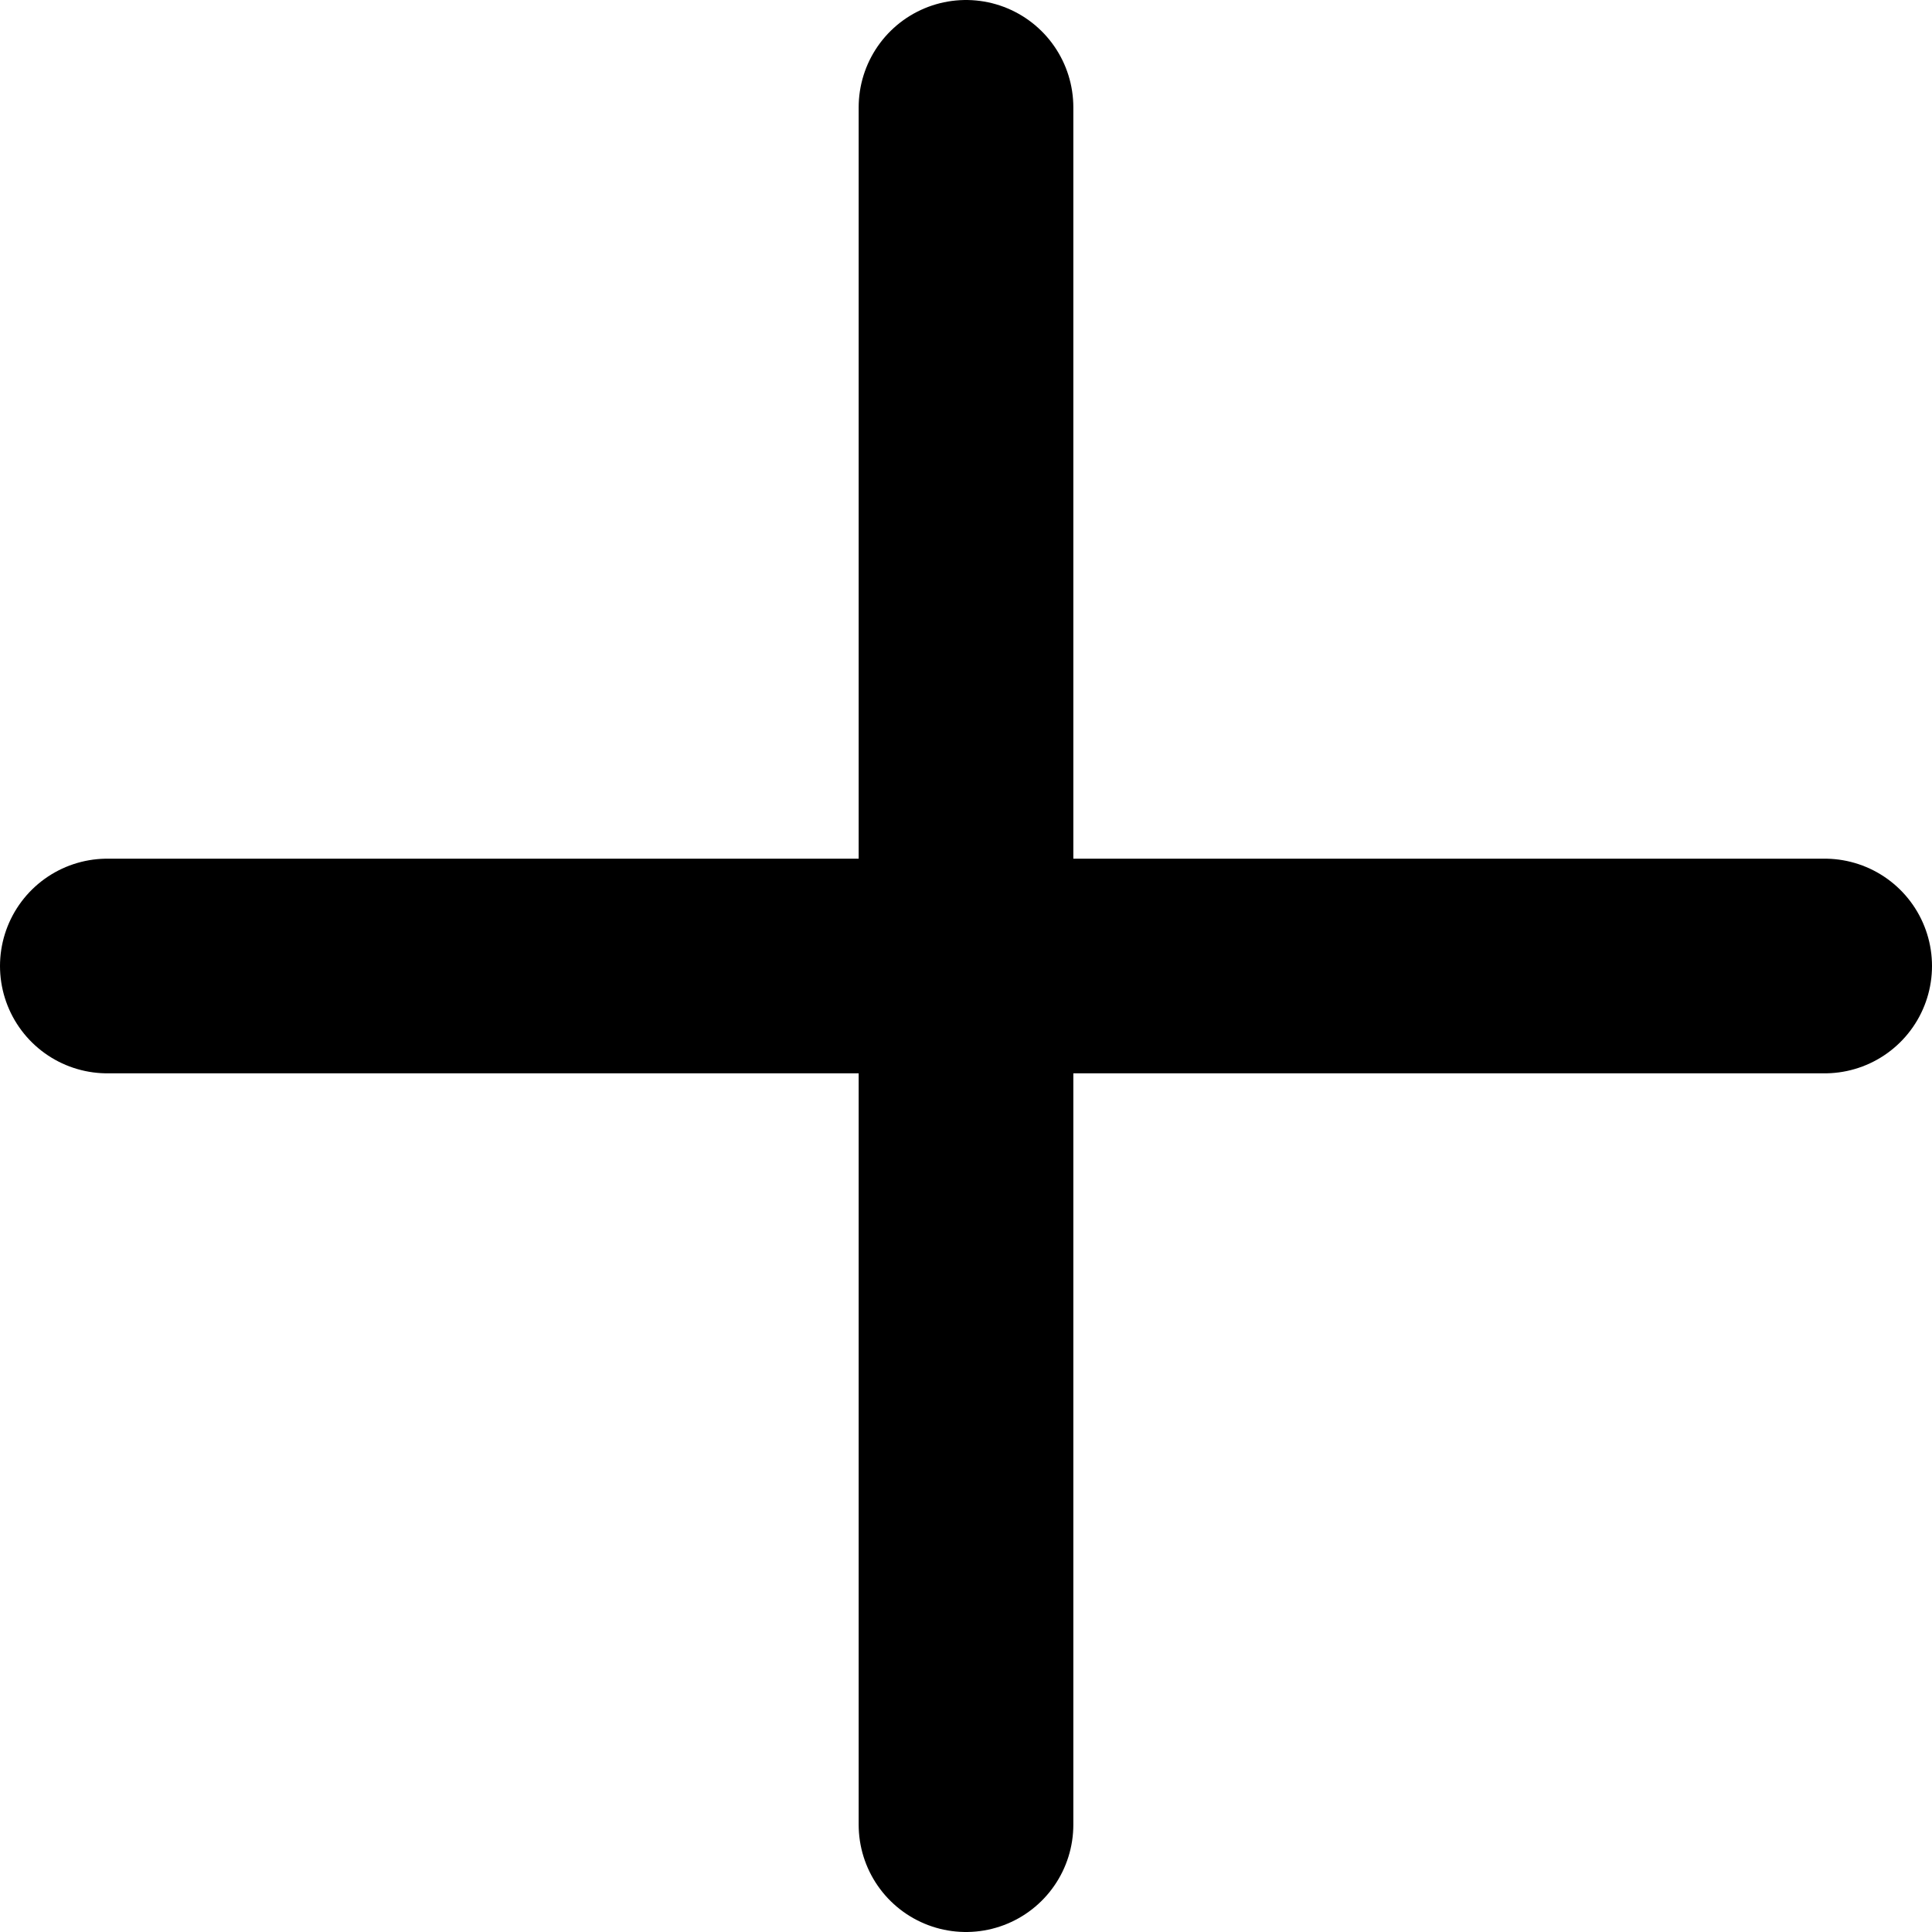
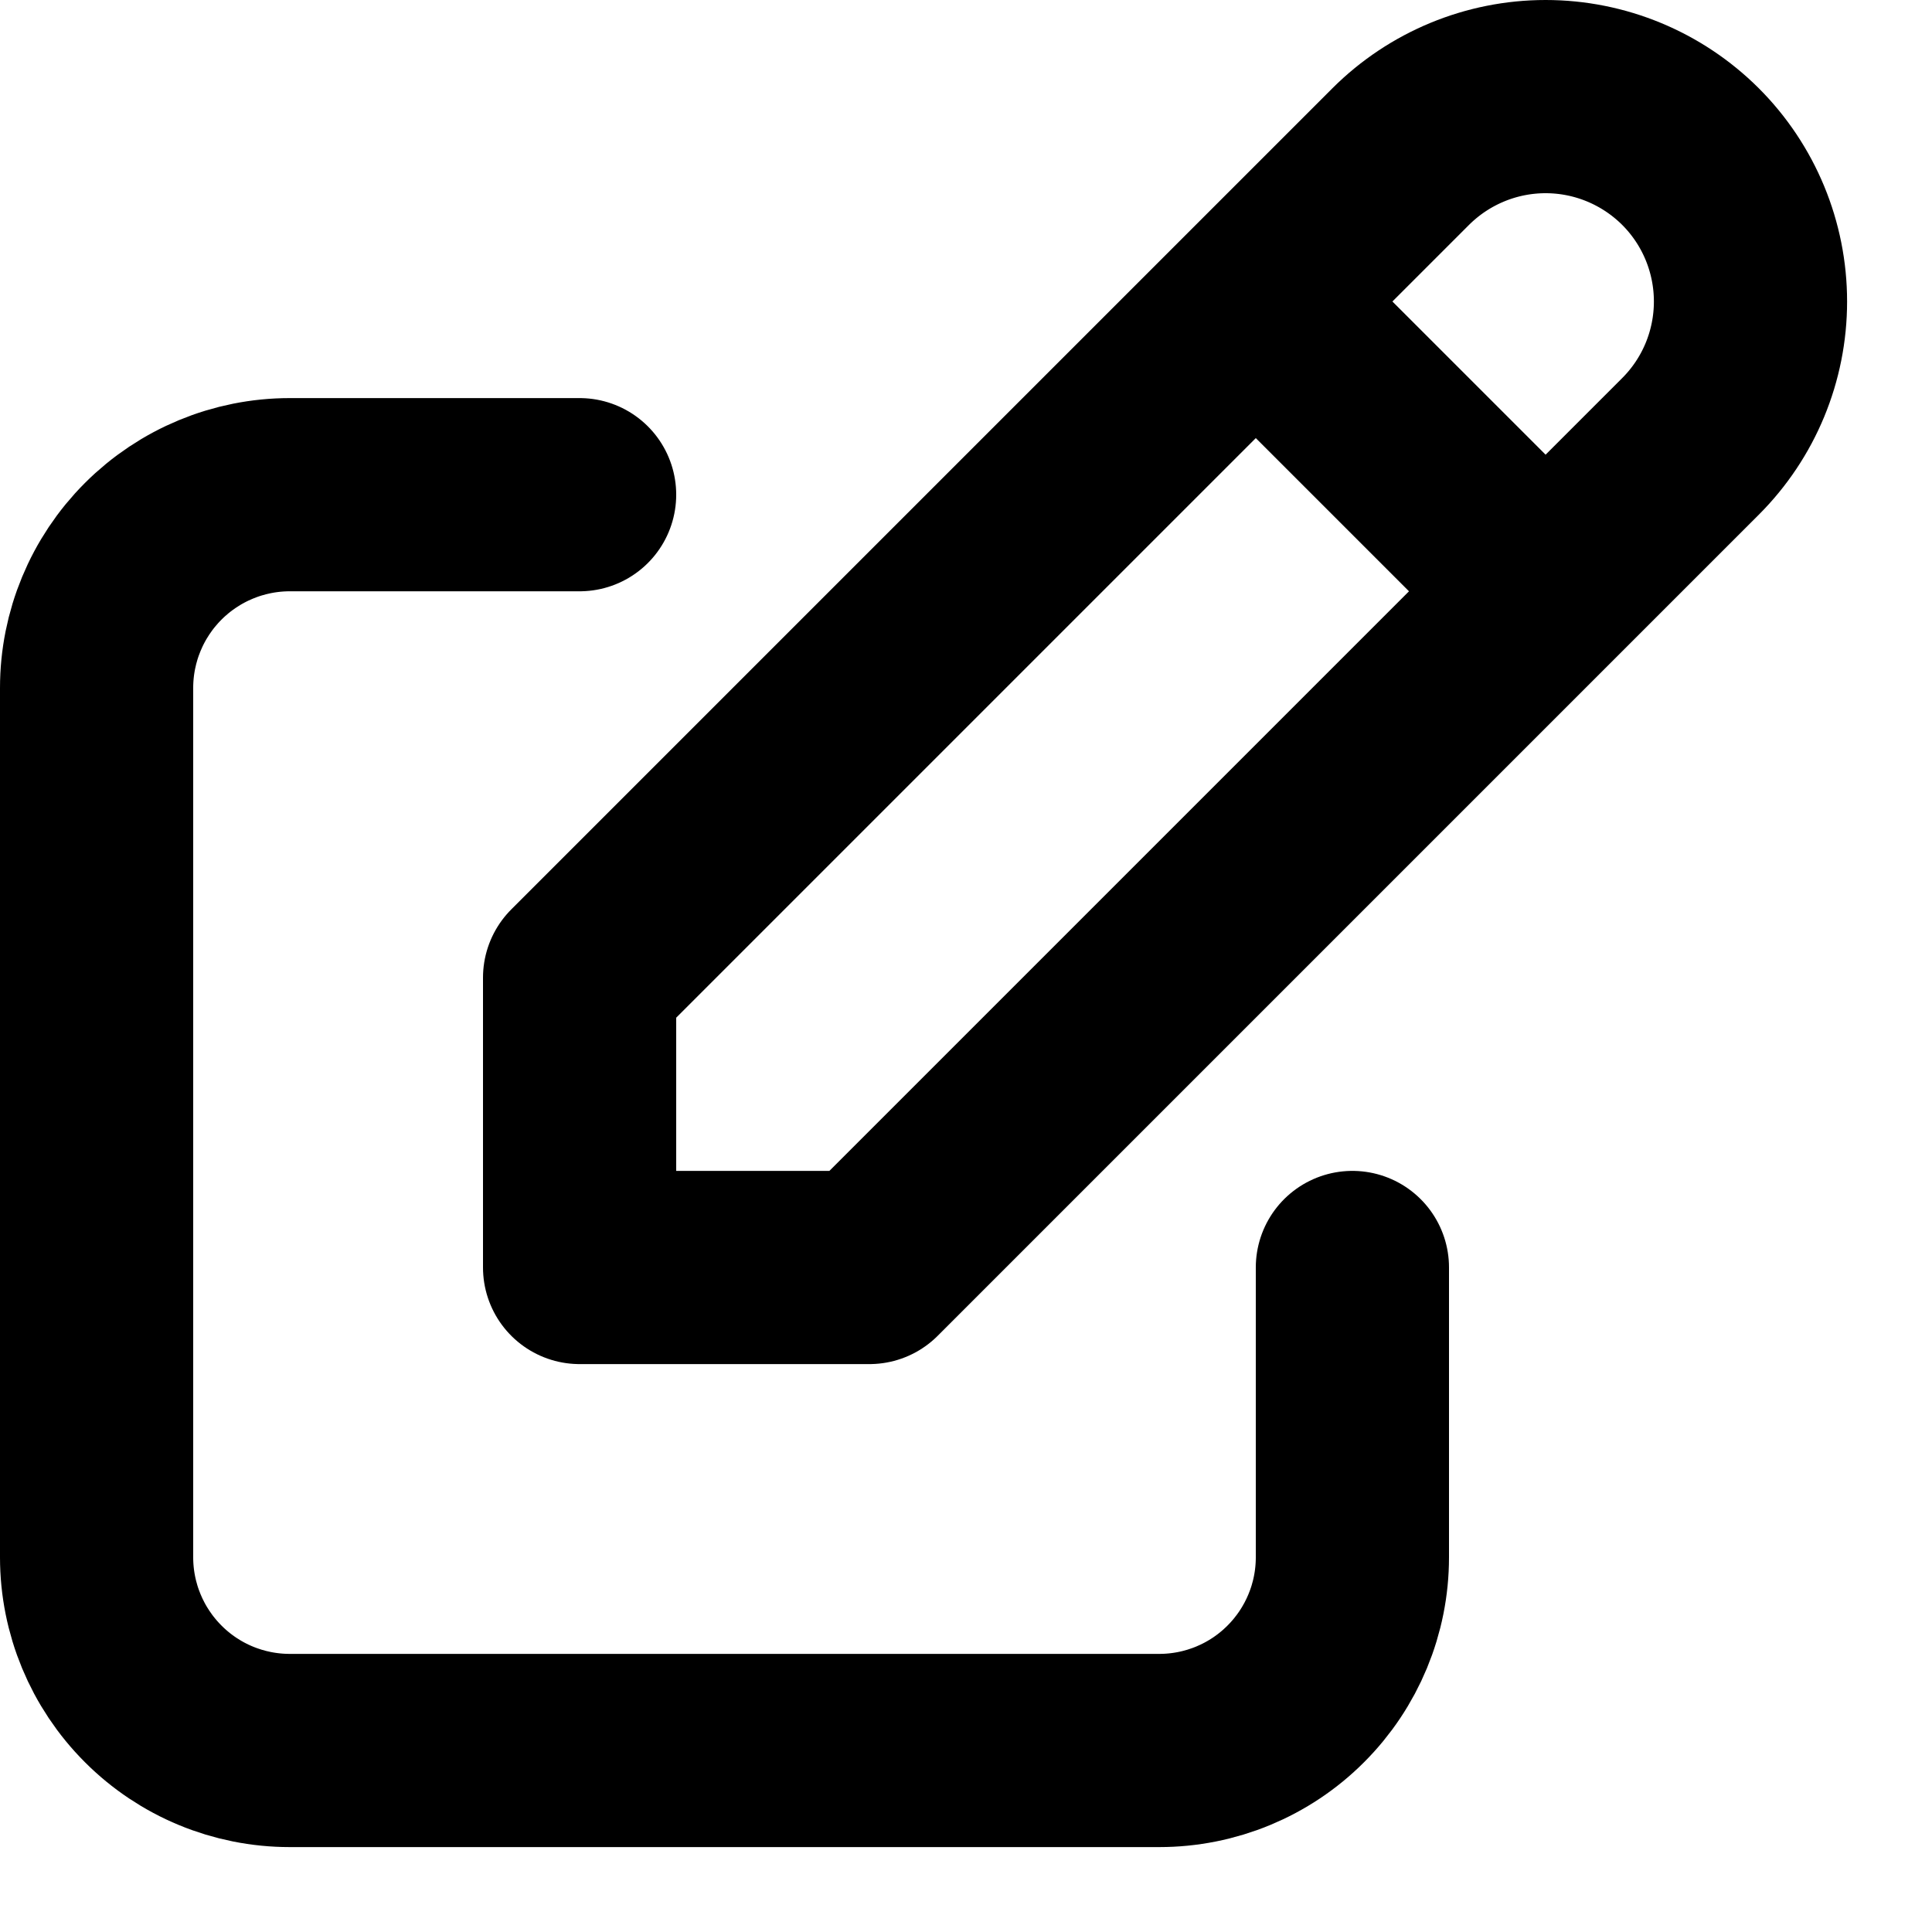
- <svg xmlns="http://www.w3.org/2000/svg" width="18" height="18" viewBox="0 0 18 18" fill="none">
-   <path d="M17 9H1M9 1V17" stroke="black" stroke-width="2" stroke-linecap="round" stroke-linejoin="round" />
+ <svg xmlns="http://www.w3.org/2000/svg" width="20" height="20" viewBox="0 0 20 20" fill="none">
+   <path d="M6 5.121H3C2.47 5.121 1.961 5.332 1.586 5.707C1.211 6.082 1 6.591 1 7.121V16.121C1 16.652 1.211 17.16 1.586 17.535C1.961 17.911 2.47 18.121 3 18.121H12C12.53 18.121 13.039 17.911 13.414 17.535C13.789 17.16 14 16.652 14 16.121V13.121M13 3.121L16 6.121M6 13.121H9L17.5 4.621C17.898 4.223 18.121 3.684 18.121 3.121C18.121 2.559 17.898 2.019 17.5 1.621C17.102 1.224 16.563 1 16 1C15.437 1 14.898 1.224 14.5 1.621L6 10.121V13.121Z" stroke="black" stroke-width="2" stroke-linecap="round" stroke-linejoin="round" />
</svg>
